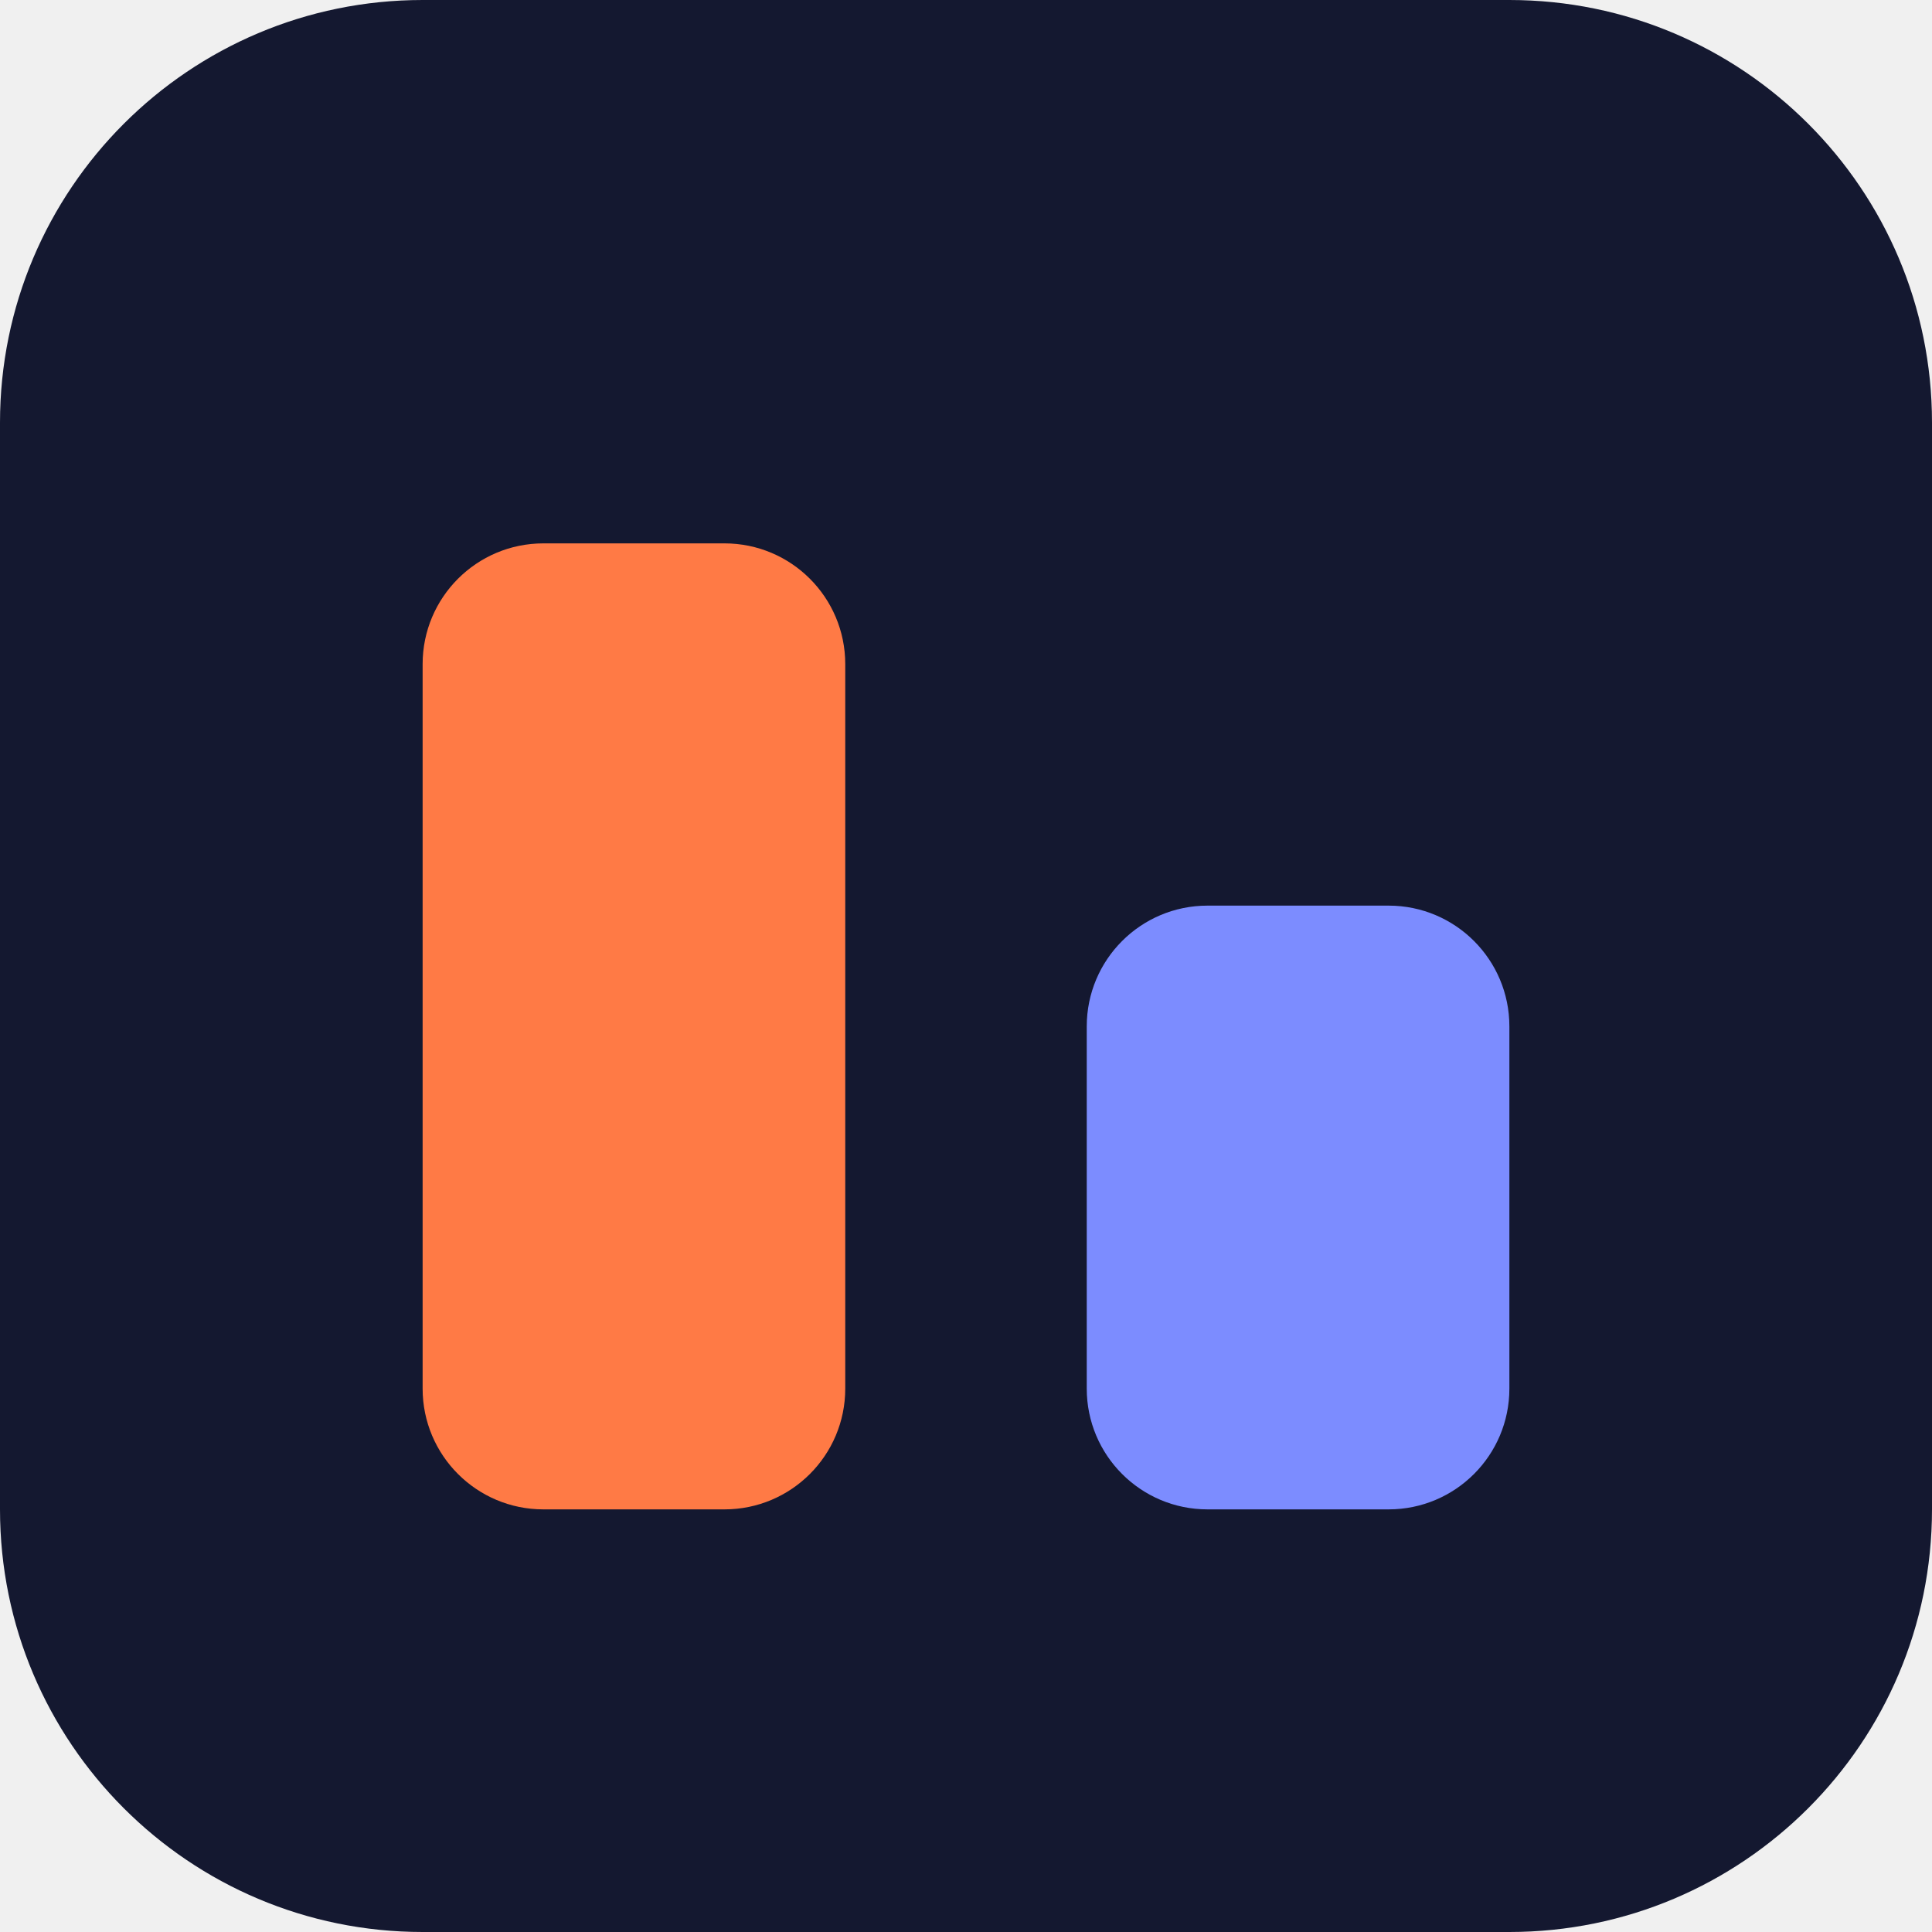
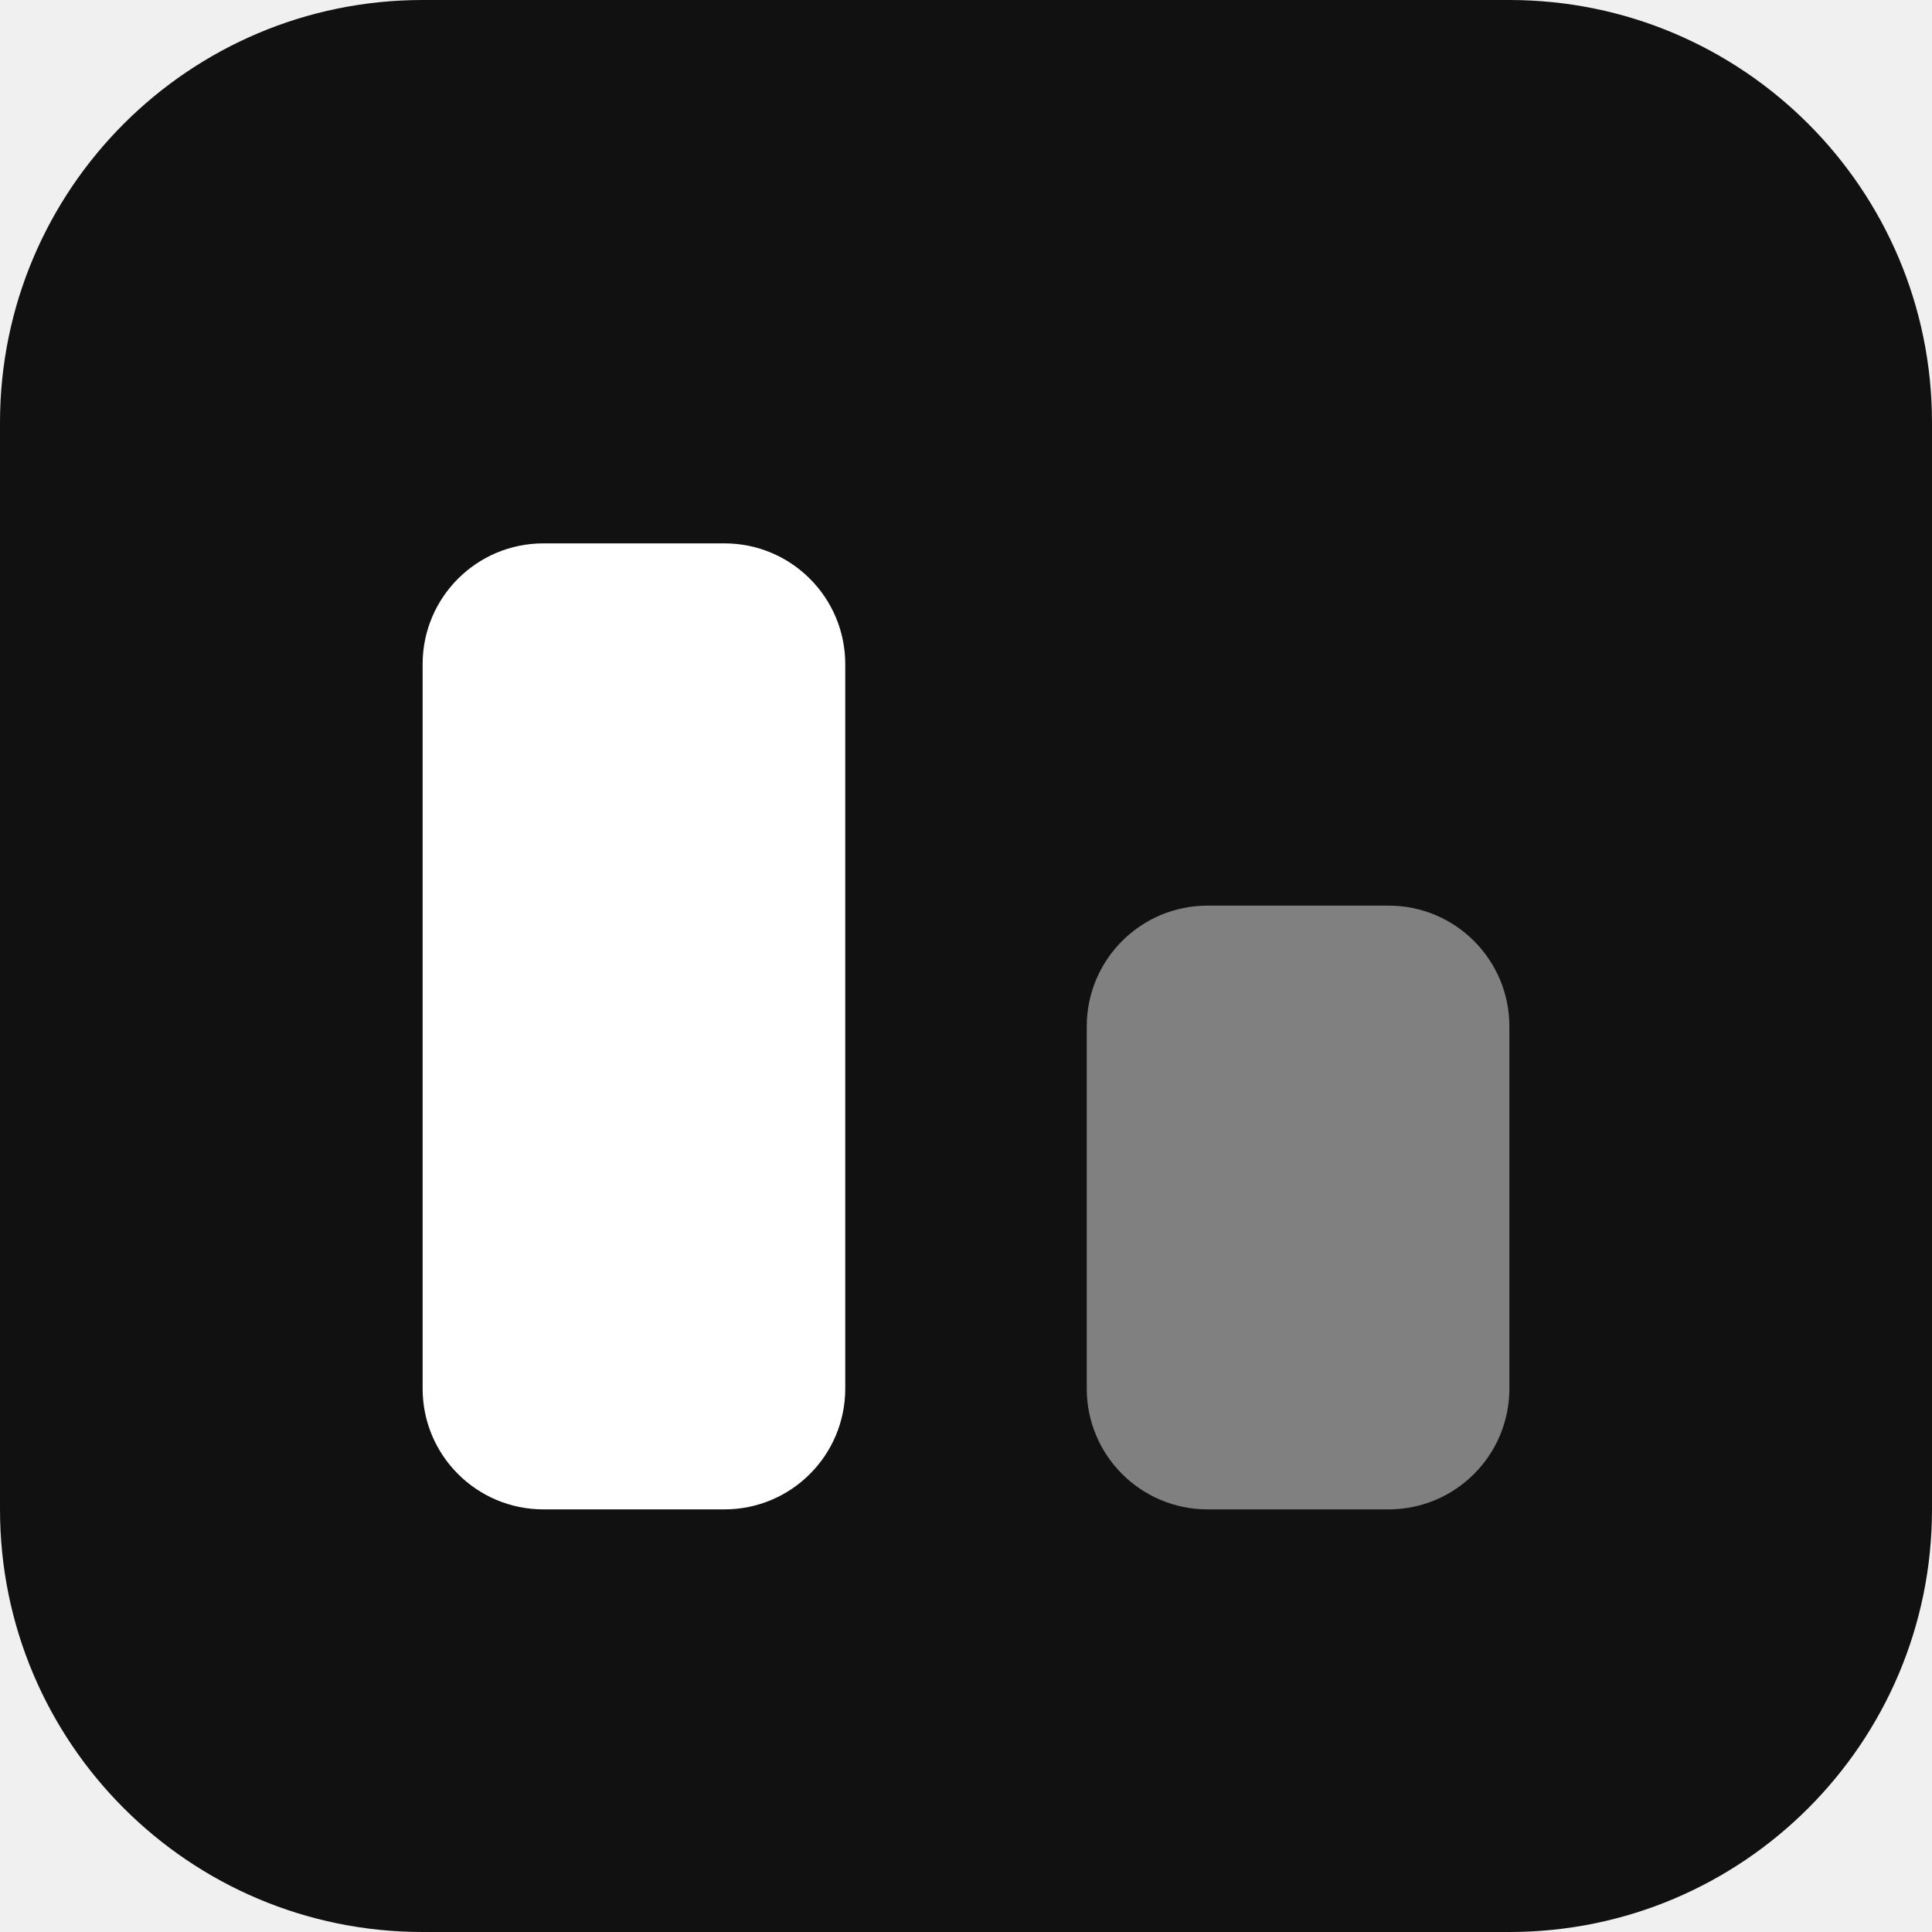
<svg xmlns="http://www.w3.org/2000/svg" viewBox="0 0 32 32">
-   <rect width="32" height="32" rx="7" fill="#141830" />
-   <rect x="7" y="9" width="7" height="16" rx="2" fill="#FF7A45" />
-   <rect x="18" y="15" width="7" height="10" rx="2" fill="#7C8CFF" />
+   <rect width="32" height="32" rx="7" fill="#111111" />
+   <rect x="7" y="9" width="7" height="16" rx="2" fill="#FFFFFF" />
+   <rect x="18" y="15" width="7" height="10" rx="2" fill="#808080" />
</svg>
